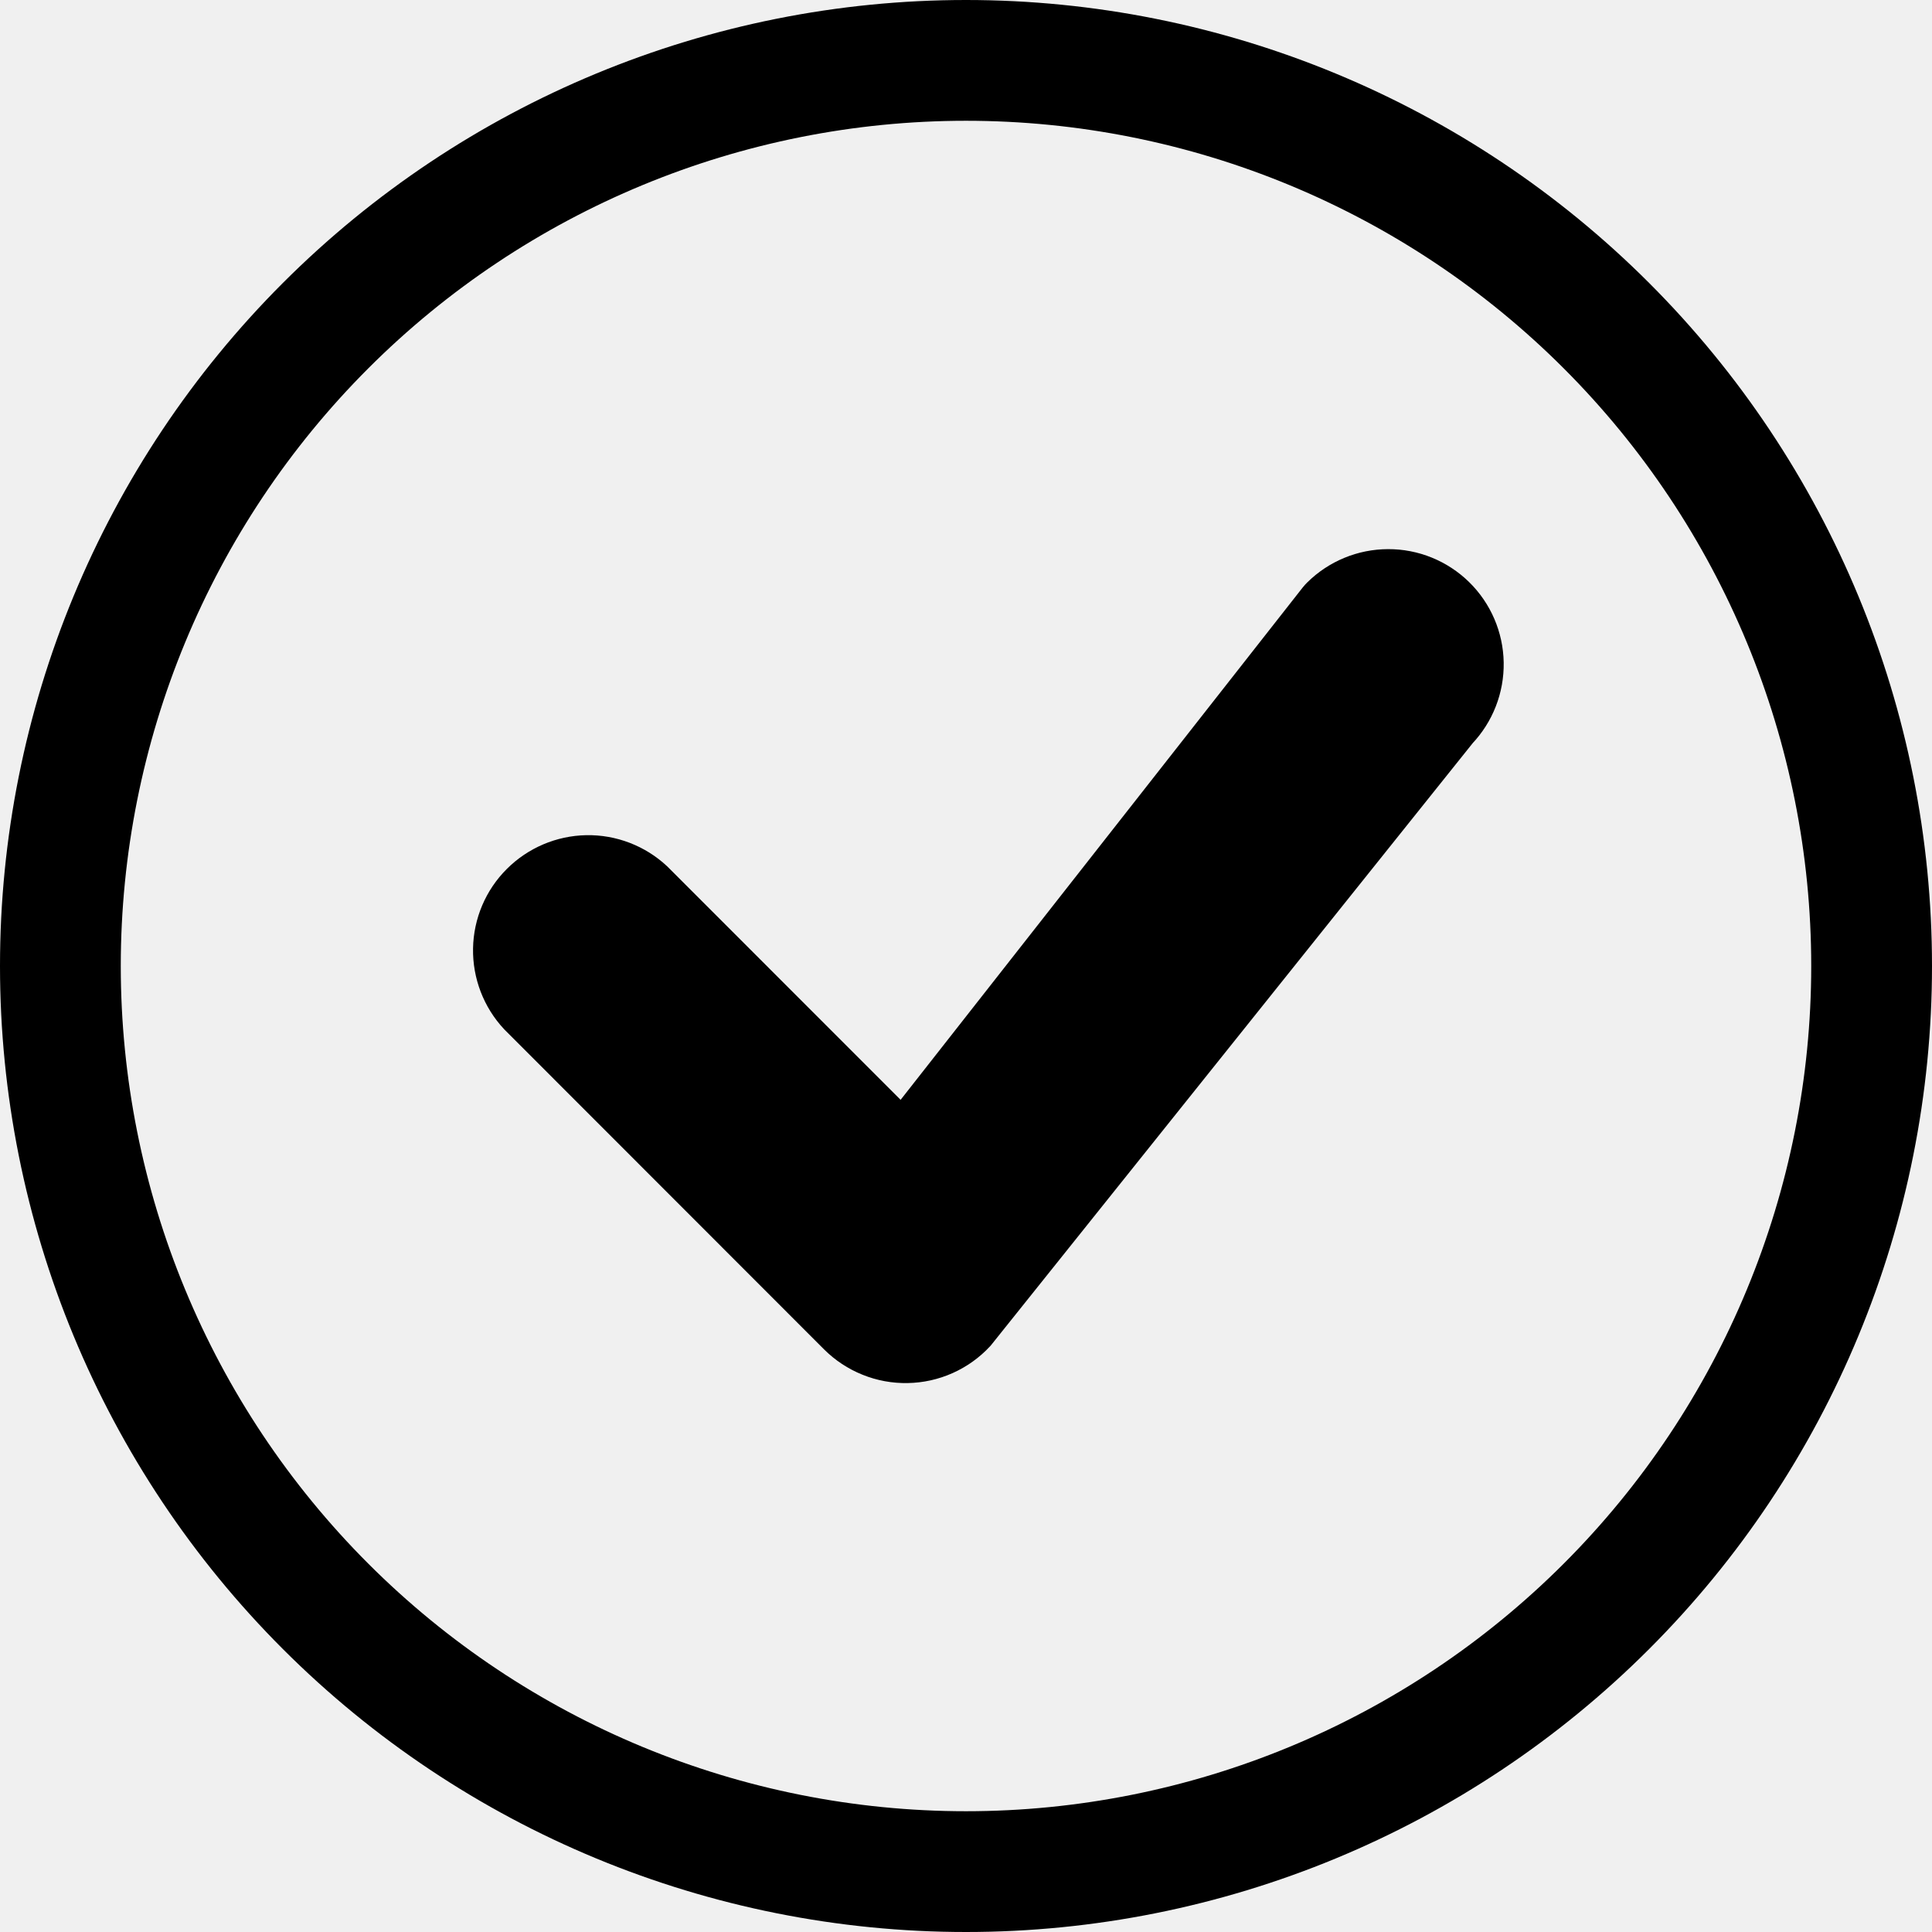
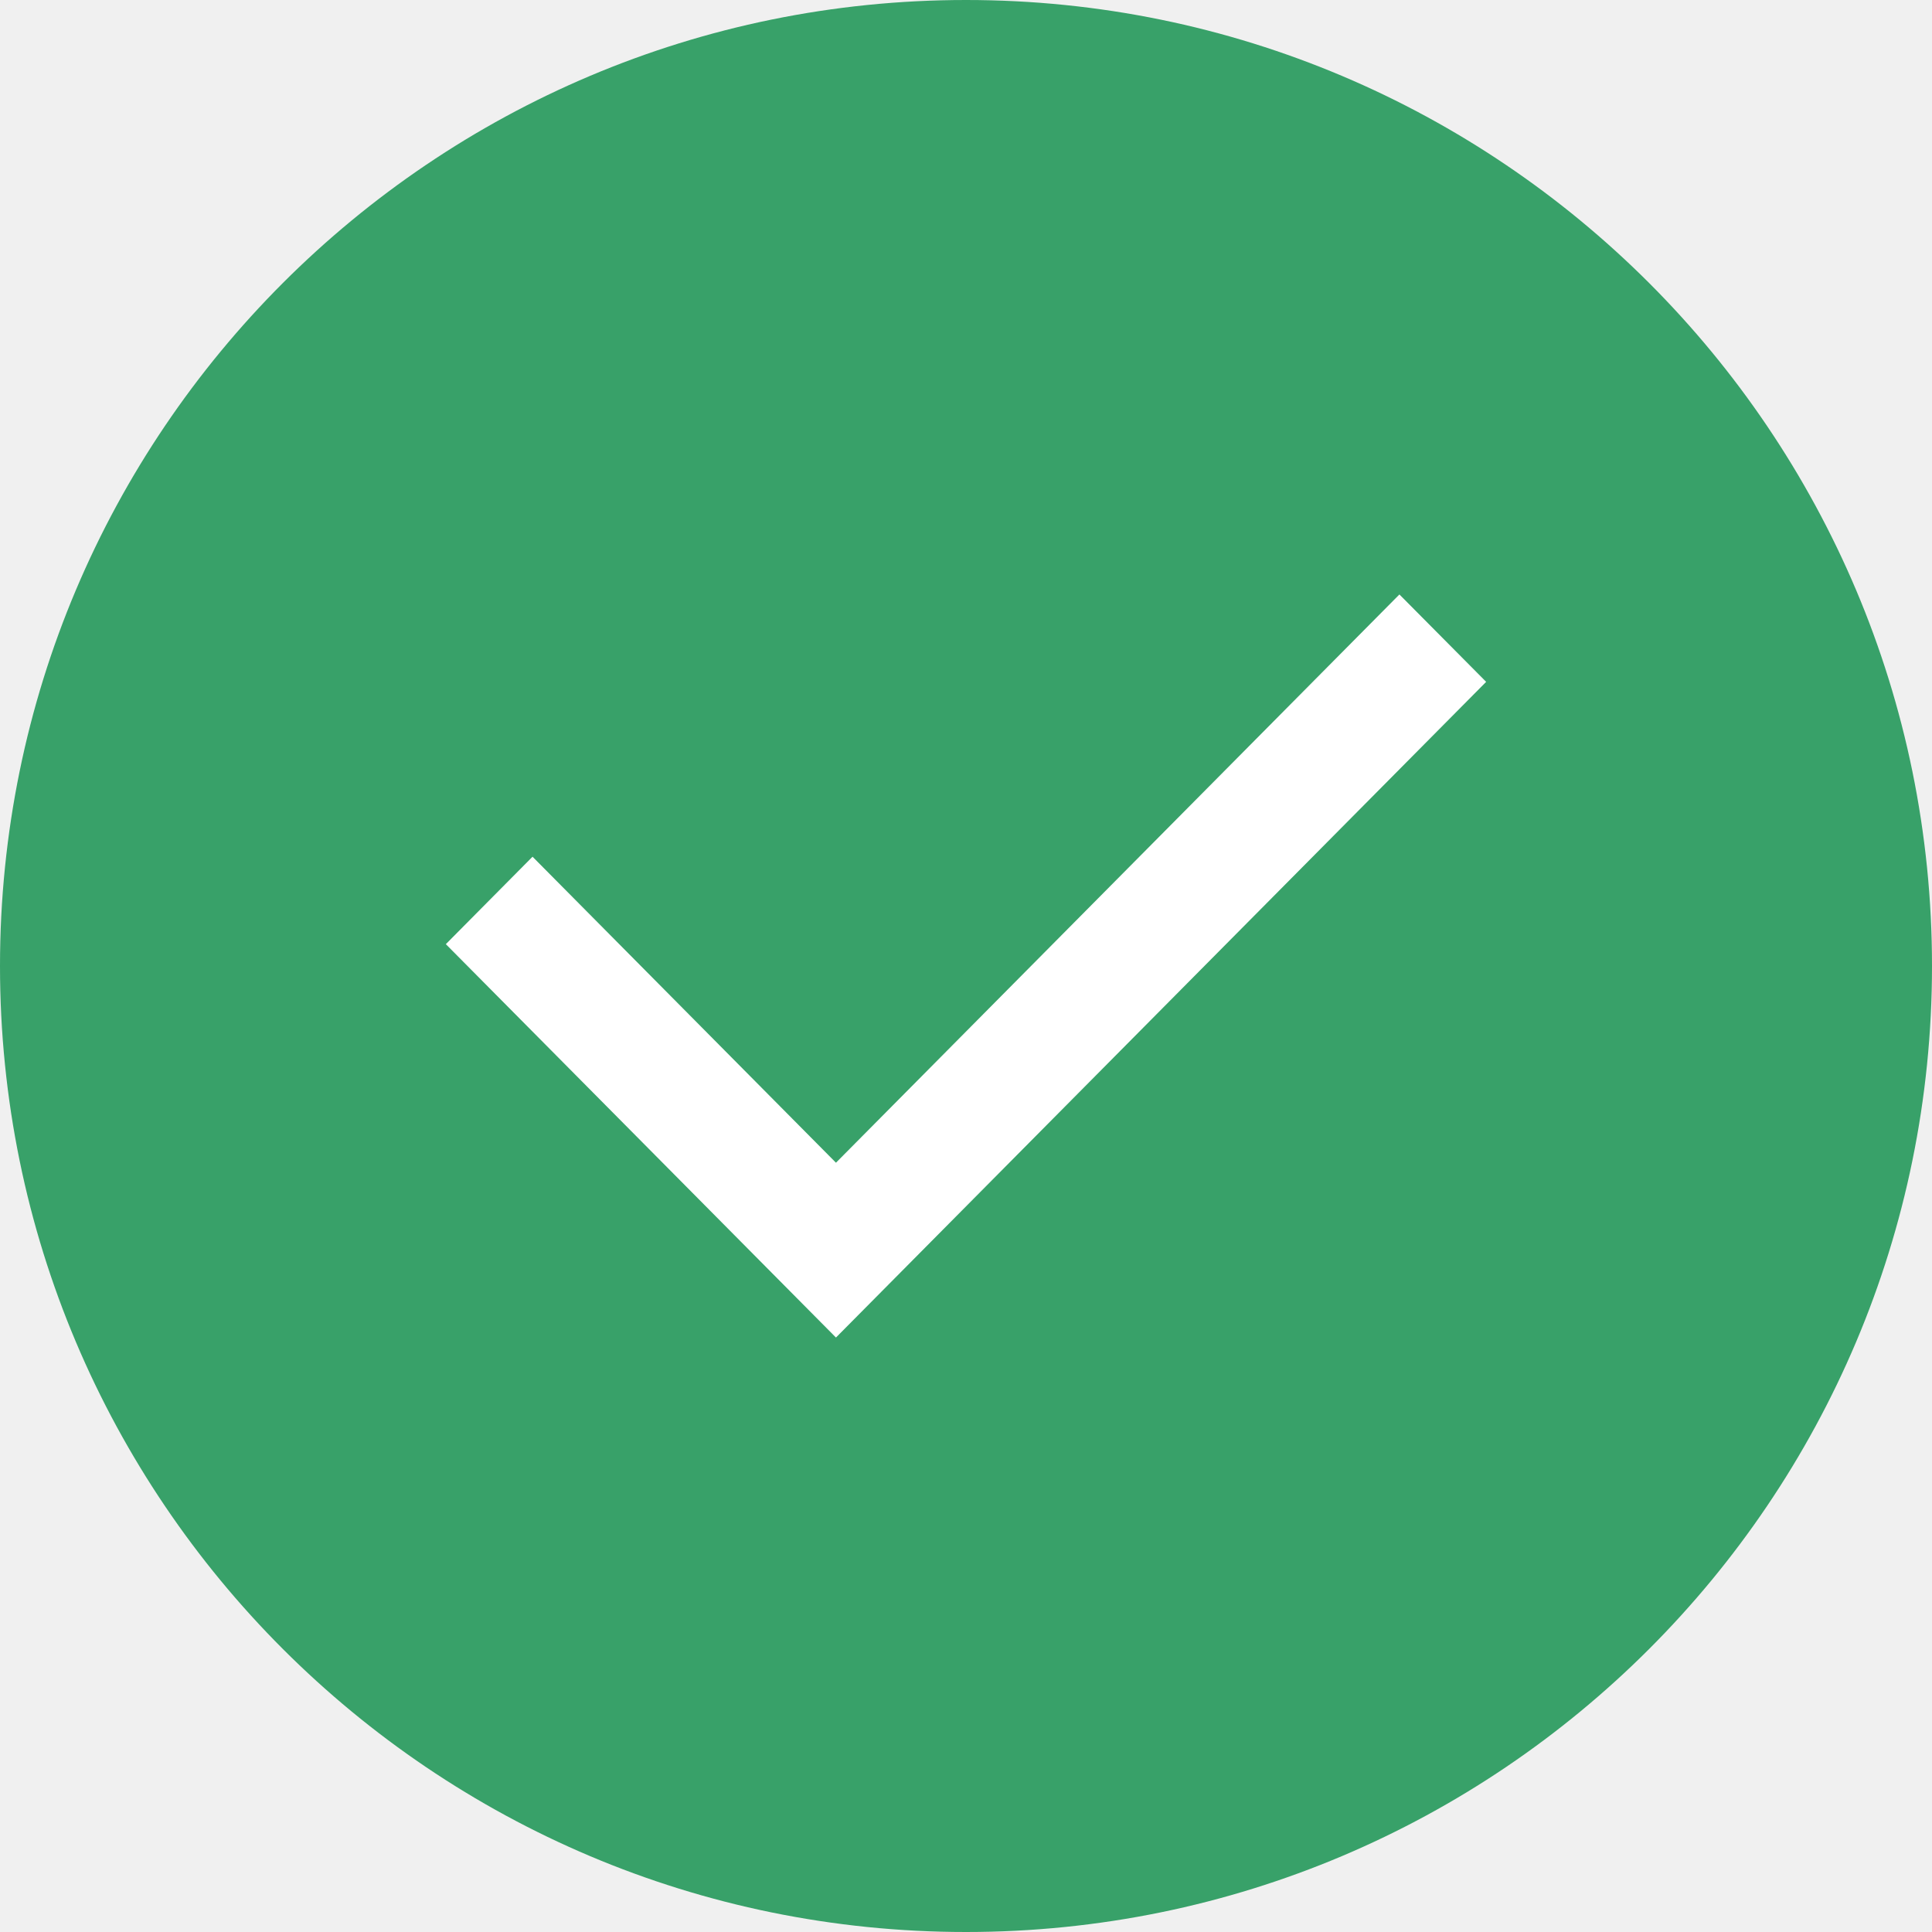
<svg xmlns="http://www.w3.org/2000/svg" width="39" height="39" viewBox="0 0 39 39" fill="none">
-   <path d="M19.5 36.562C14.975 36.562 10.635 34.765 7.435 31.565C4.235 28.365 2.438 24.025 2.438 19.5C2.438 14.975 4.235 10.635 7.435 7.435C10.635 4.235 14.975 2.438 19.5 2.438C24.025 2.438 28.365 4.235 31.565 7.435C34.765 10.635 36.562 14.975 36.562 19.5C36.562 24.025 34.765 28.365 31.565 31.565C28.365 34.765 24.025 36.562 19.5 36.562ZM19.5 39C24.672 39 29.632 36.946 33.289 33.289C36.946 29.632 39 24.672 39 19.5C39 14.328 36.946 9.368 33.289 5.711C29.632 2.054 24.672 0 19.5 0C14.328 0 9.368 2.054 5.711 5.711C2.054 9.368 0 14.328 0 19.5C0 24.672 2.054 29.632 5.711 33.289C9.368 36.946 14.328 39 19.5 39Z" fill="black" />
-   <path d="M26.739 12.114C26.722 12.131 26.705 12.149 26.69 12.168L18.225 22.954L13.123 17.85C12.777 17.527 12.318 17.351 11.845 17.359C11.371 17.368 10.919 17.56 10.584 17.895C10.249 18.229 10.057 18.681 10.049 19.155C10.041 19.628 10.217 20.087 10.54 20.433L16.989 26.886C17.163 27.059 17.37 27.196 17.598 27.287C17.825 27.379 18.069 27.424 18.314 27.419C18.56 27.415 18.802 27.361 19.026 27.261C19.25 27.161 19.452 27.017 19.619 26.837L29.35 14.674C29.681 14.326 29.862 13.862 29.854 13.381C29.846 12.901 29.649 12.443 29.306 12.107C28.963 11.771 28.501 11.583 28.021 11.585C27.541 11.586 27.08 11.776 26.739 12.114Z" fill="black" />
-   <path d="M26.739 12.114C26.722 12.131 26.705 12.149 26.69 12.168L18.225 22.954L13.123 17.85C12.777 17.527 12.318 17.351 11.845 17.359C11.371 17.368 10.919 17.56 10.584 17.895C10.249 18.229 10.057 18.681 10.049 19.155C10.041 19.628 10.217 20.087 10.54 20.433L16.989 26.886C17.163 27.059 17.37 27.196 17.598 27.287C17.825 27.379 18.069 27.424 18.314 27.419C18.56 27.415 18.802 27.361 19.026 27.261C19.25 27.161 19.452 27.017 19.619 26.837L29.35 14.674C29.681 14.326 29.862 13.862 29.854 13.381C29.846 12.901 29.649 12.443 29.306 12.107C28.963 11.771 28.501 11.583 28.021 11.585C27.541 11.586 27.08 11.776 26.739 12.114Z" stroke="black" />
+   <circle cx="19.5" cy="19.5" r="19.5" fill="#38A169" />
+   <path d="M16.875 23.471L28.249 12L30 13.764L16.875 27L9 19.059L10.75 17.294L16.875 23.471Z" fill="white" />
</svg>
